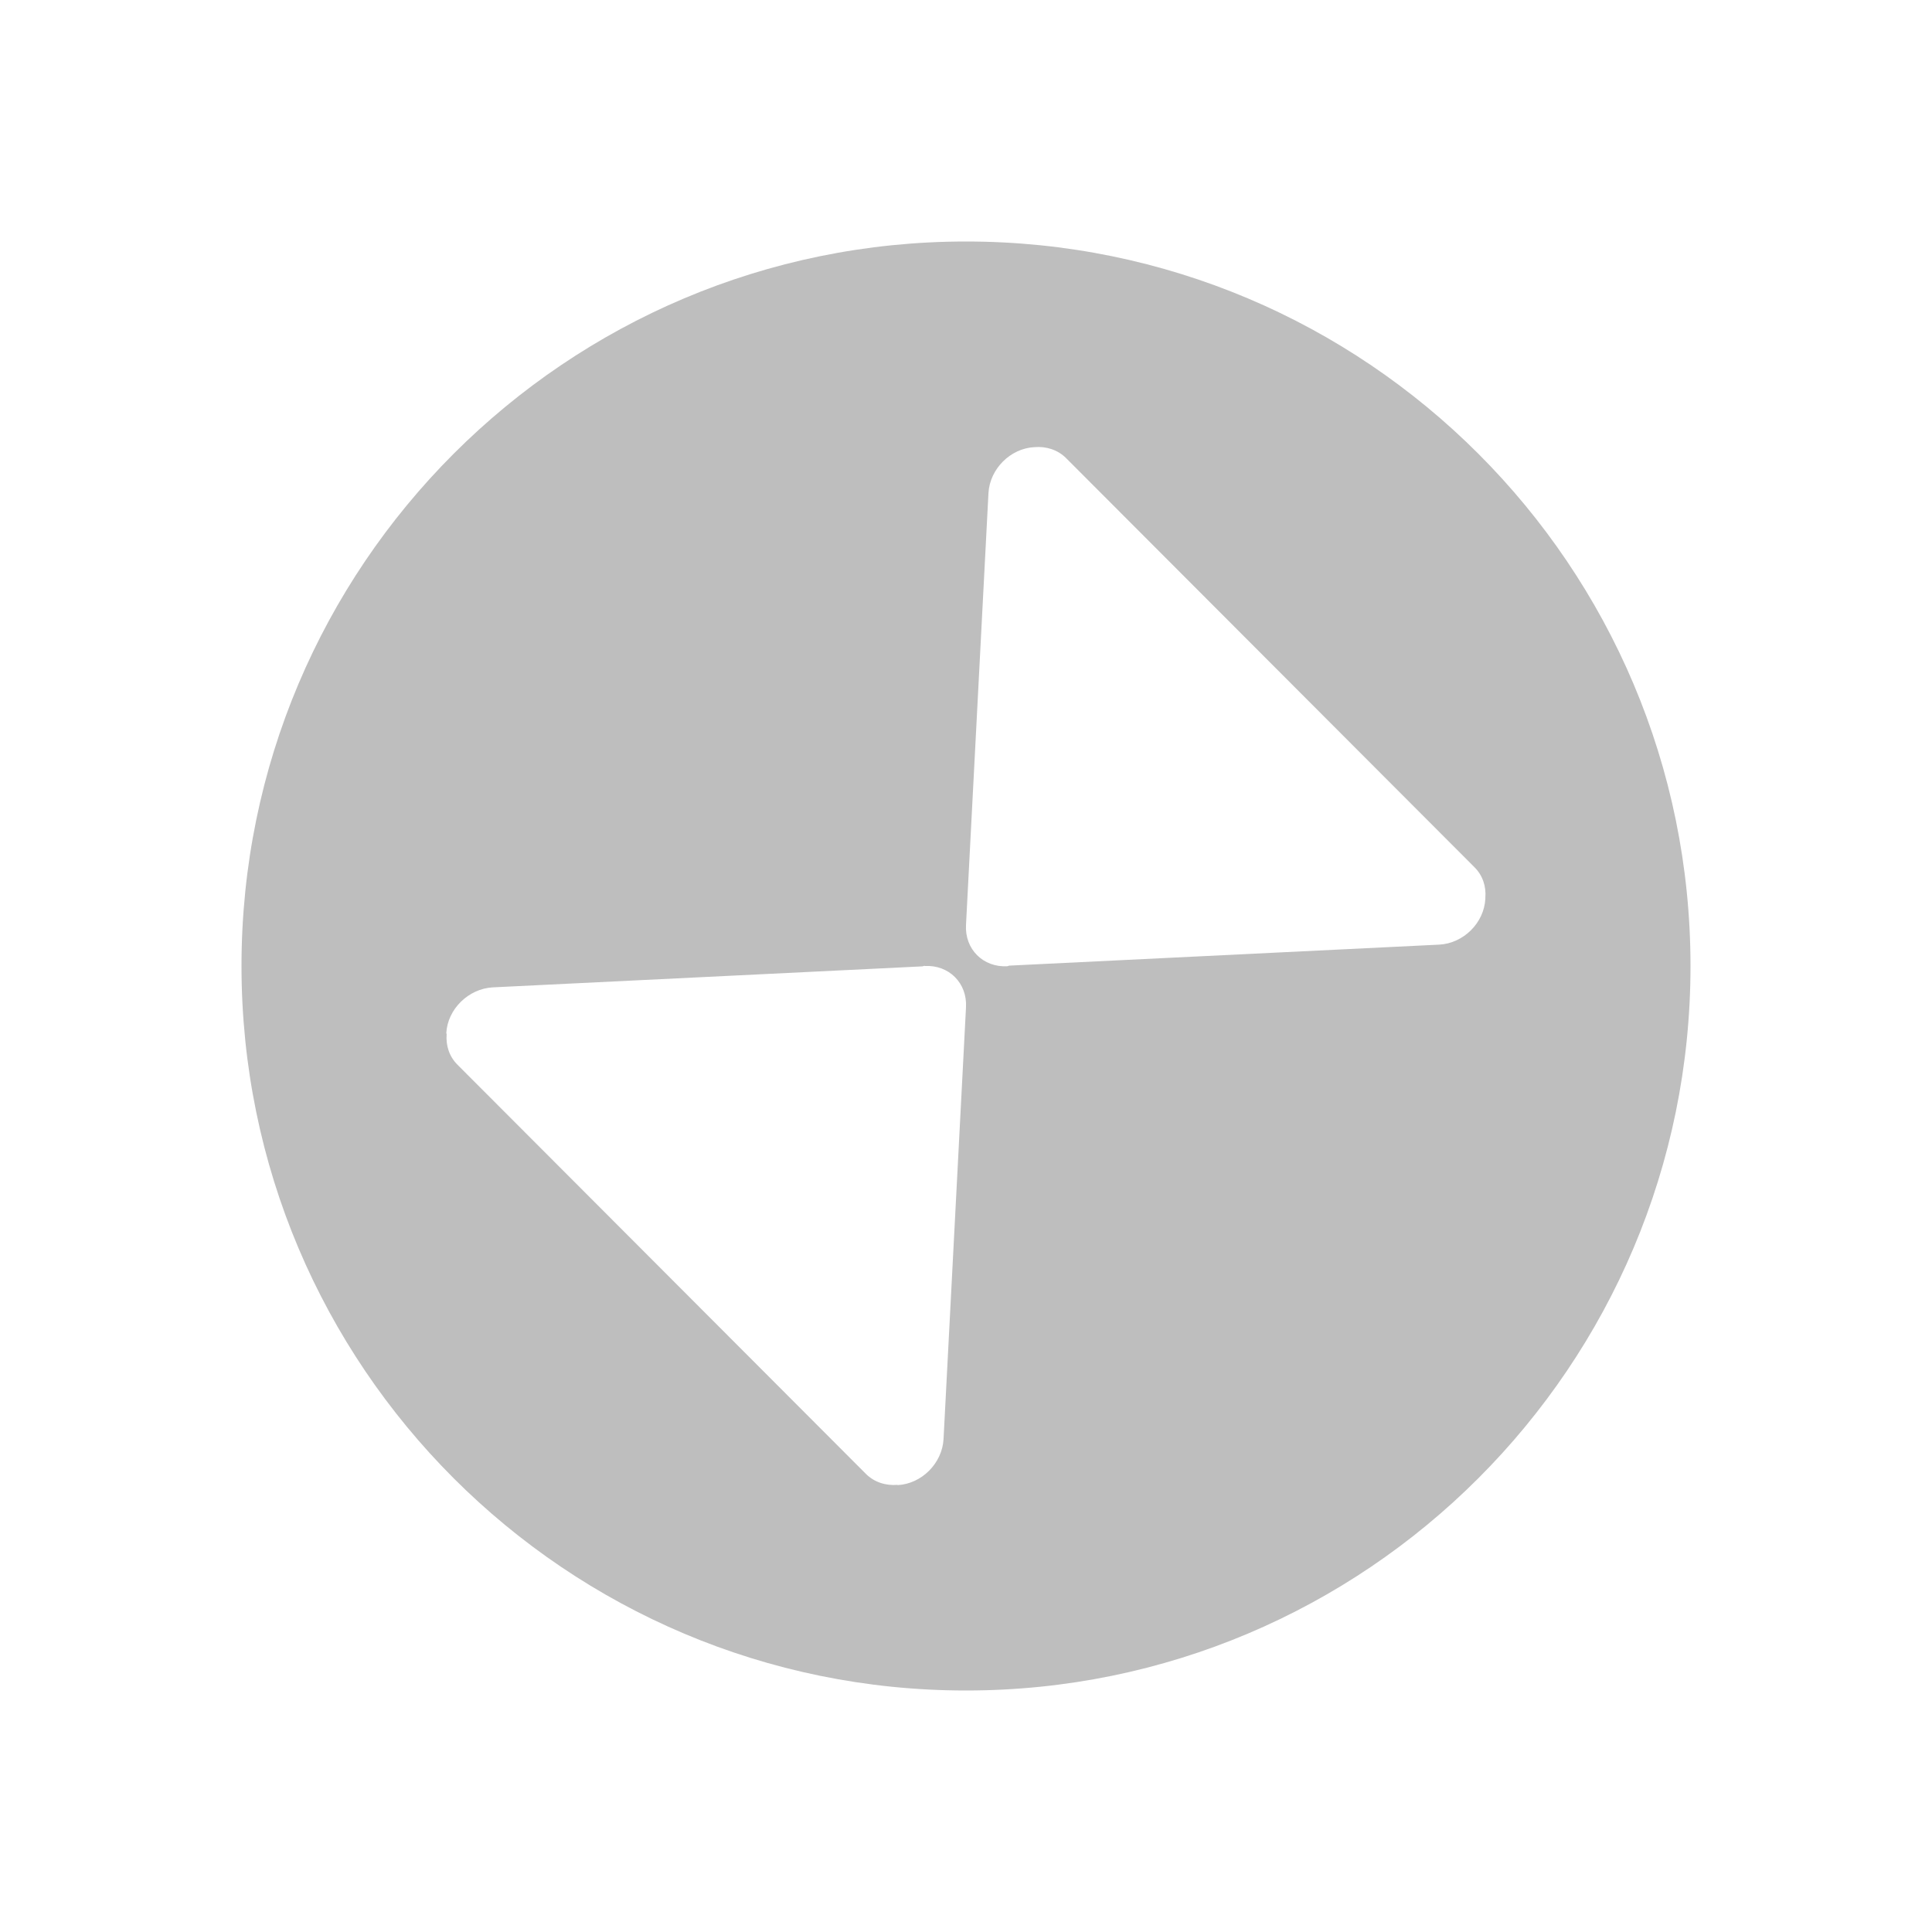
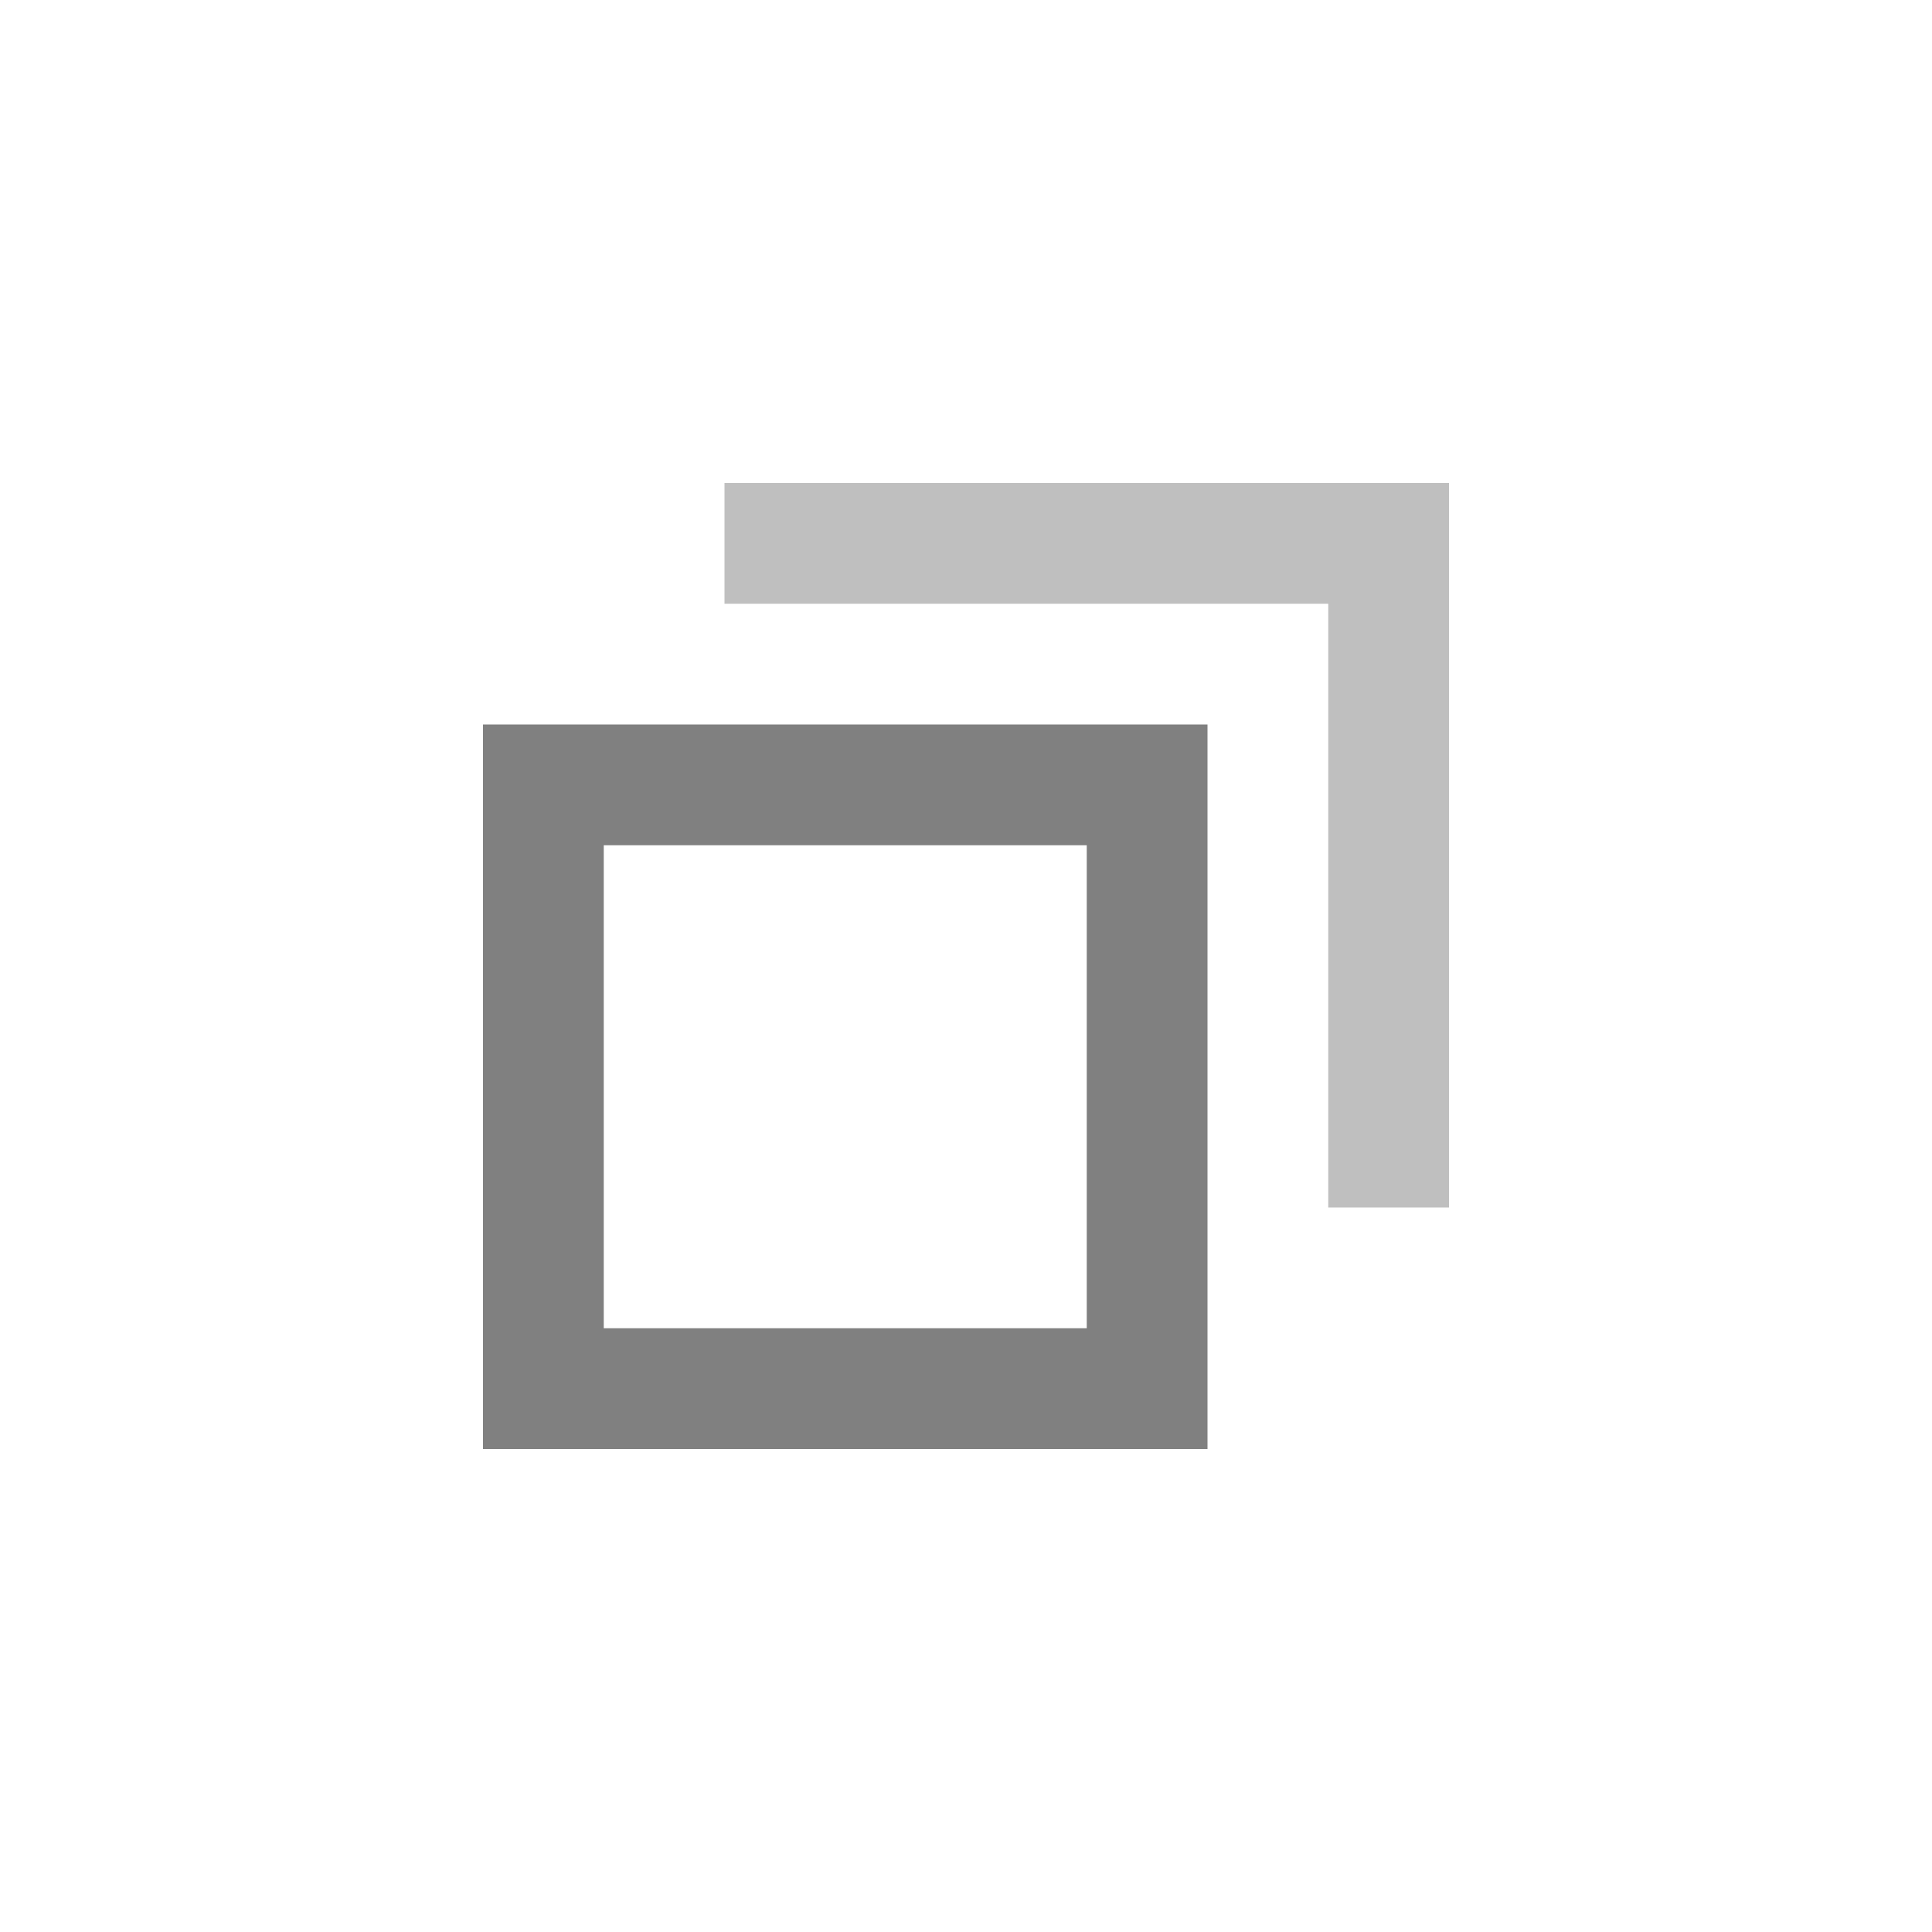
- <svg xmlns="http://www.w3.org/2000/svg" viewBox="0 0 16 16">
-   <path d="m8 2a6 6 0 0 0 -6 6 6 6 0 0 0 6 6 6 6 0 0 0 6-6 6 6 0 0 0 -6-6zm .567 1.701v.002c.096-.008.192.021.262.091l3.383 3.389c.068.068.097.16.089.254v.006c-.01.2-.181.369-.381.38l-3.563.174-.015.005c-.2.011-.353-.141-.342-.342l.186-3.576c.011-.2.181-.371.381-.381zm-.909 4.299c.2-.011.353.141.342.342l-.186 3.576c-.011.2-.181.371-.381.381v-.002c-.096.008-.192-.021-.262-.091l-3.383-3.389c-.068-.068-.097-.16-.089-.254l-.003-.006c.01-.2.184-.369.384-.38l3.559-.174.018-.005z" fill="#bebebe" />
+ <svg xmlns="http://www.w3.org/2000/svg" height="16" width="16">
+   <g color="#000" font-weight="400" font-family="sans-serif" white-space="normal" fill="gray">
+     <path d="M4 6v6h6V6zm1 1h4v4H5z" style="line-height:normal;font-variant-ligatures:normal;font-variant-position:normal;font-variant-caps:normal;font-variant-numeric:normal;font-variant-alternates:normal;font-feature-settings:normal;text-indent:0;text-align:start;text-decoration-line:none;text-decoration-style:solid;text-decoration-color:#000;text-transform:none;text-orientation:mixed;shape-padding:0;isolation:auto;mix-blend-mode:normal" overflow="visible" />
+     <path d="M6 4v1h5v5h1V4z" style="line-height:normal;font-variant-ligatures:normal;font-variant-position:normal;font-variant-caps:normal;font-variant-numeric:normal;font-variant-alternates:normal;font-feature-settings:normal;text-indent:0;text-align:start;text-decoration-line:none;text-decoration-style:solid;text-decoration-color:#000;text-transform:none;text-orientation:mixed;shape-padding:0;isolation:auto;mix-blend-mode:normal" overflow="visible" opacity=".5" />
+   </g>
</svg>
